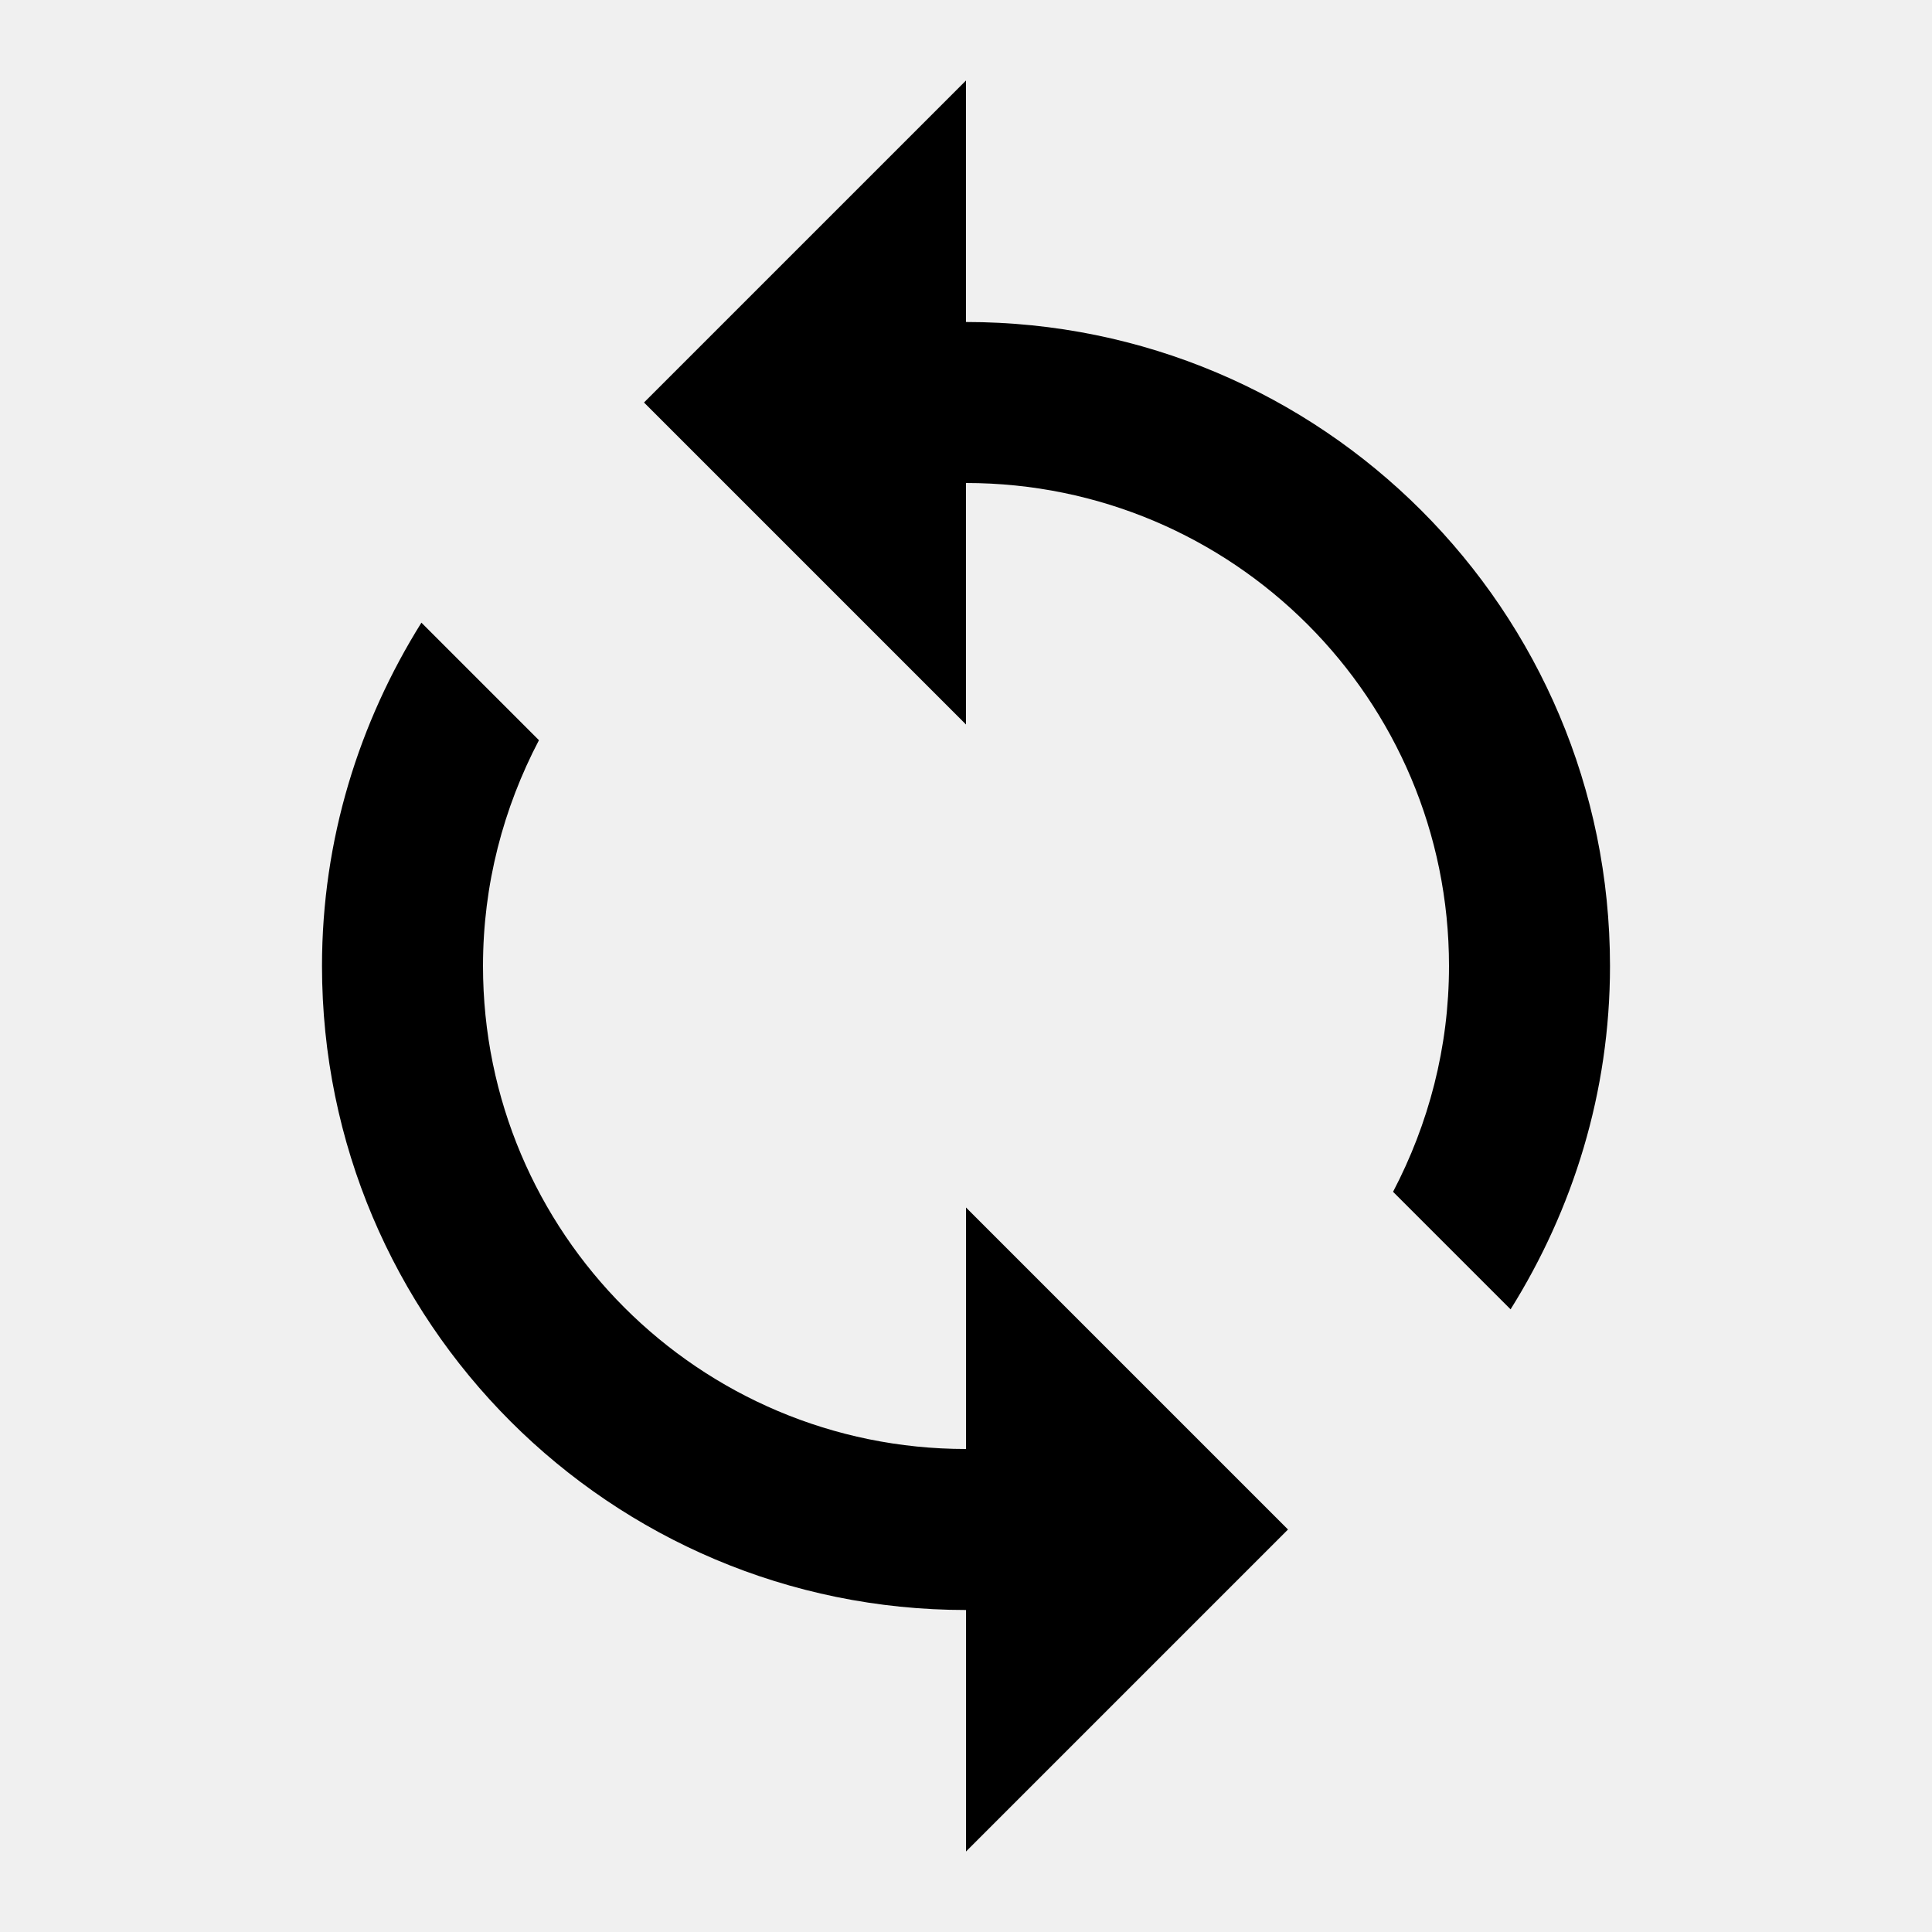
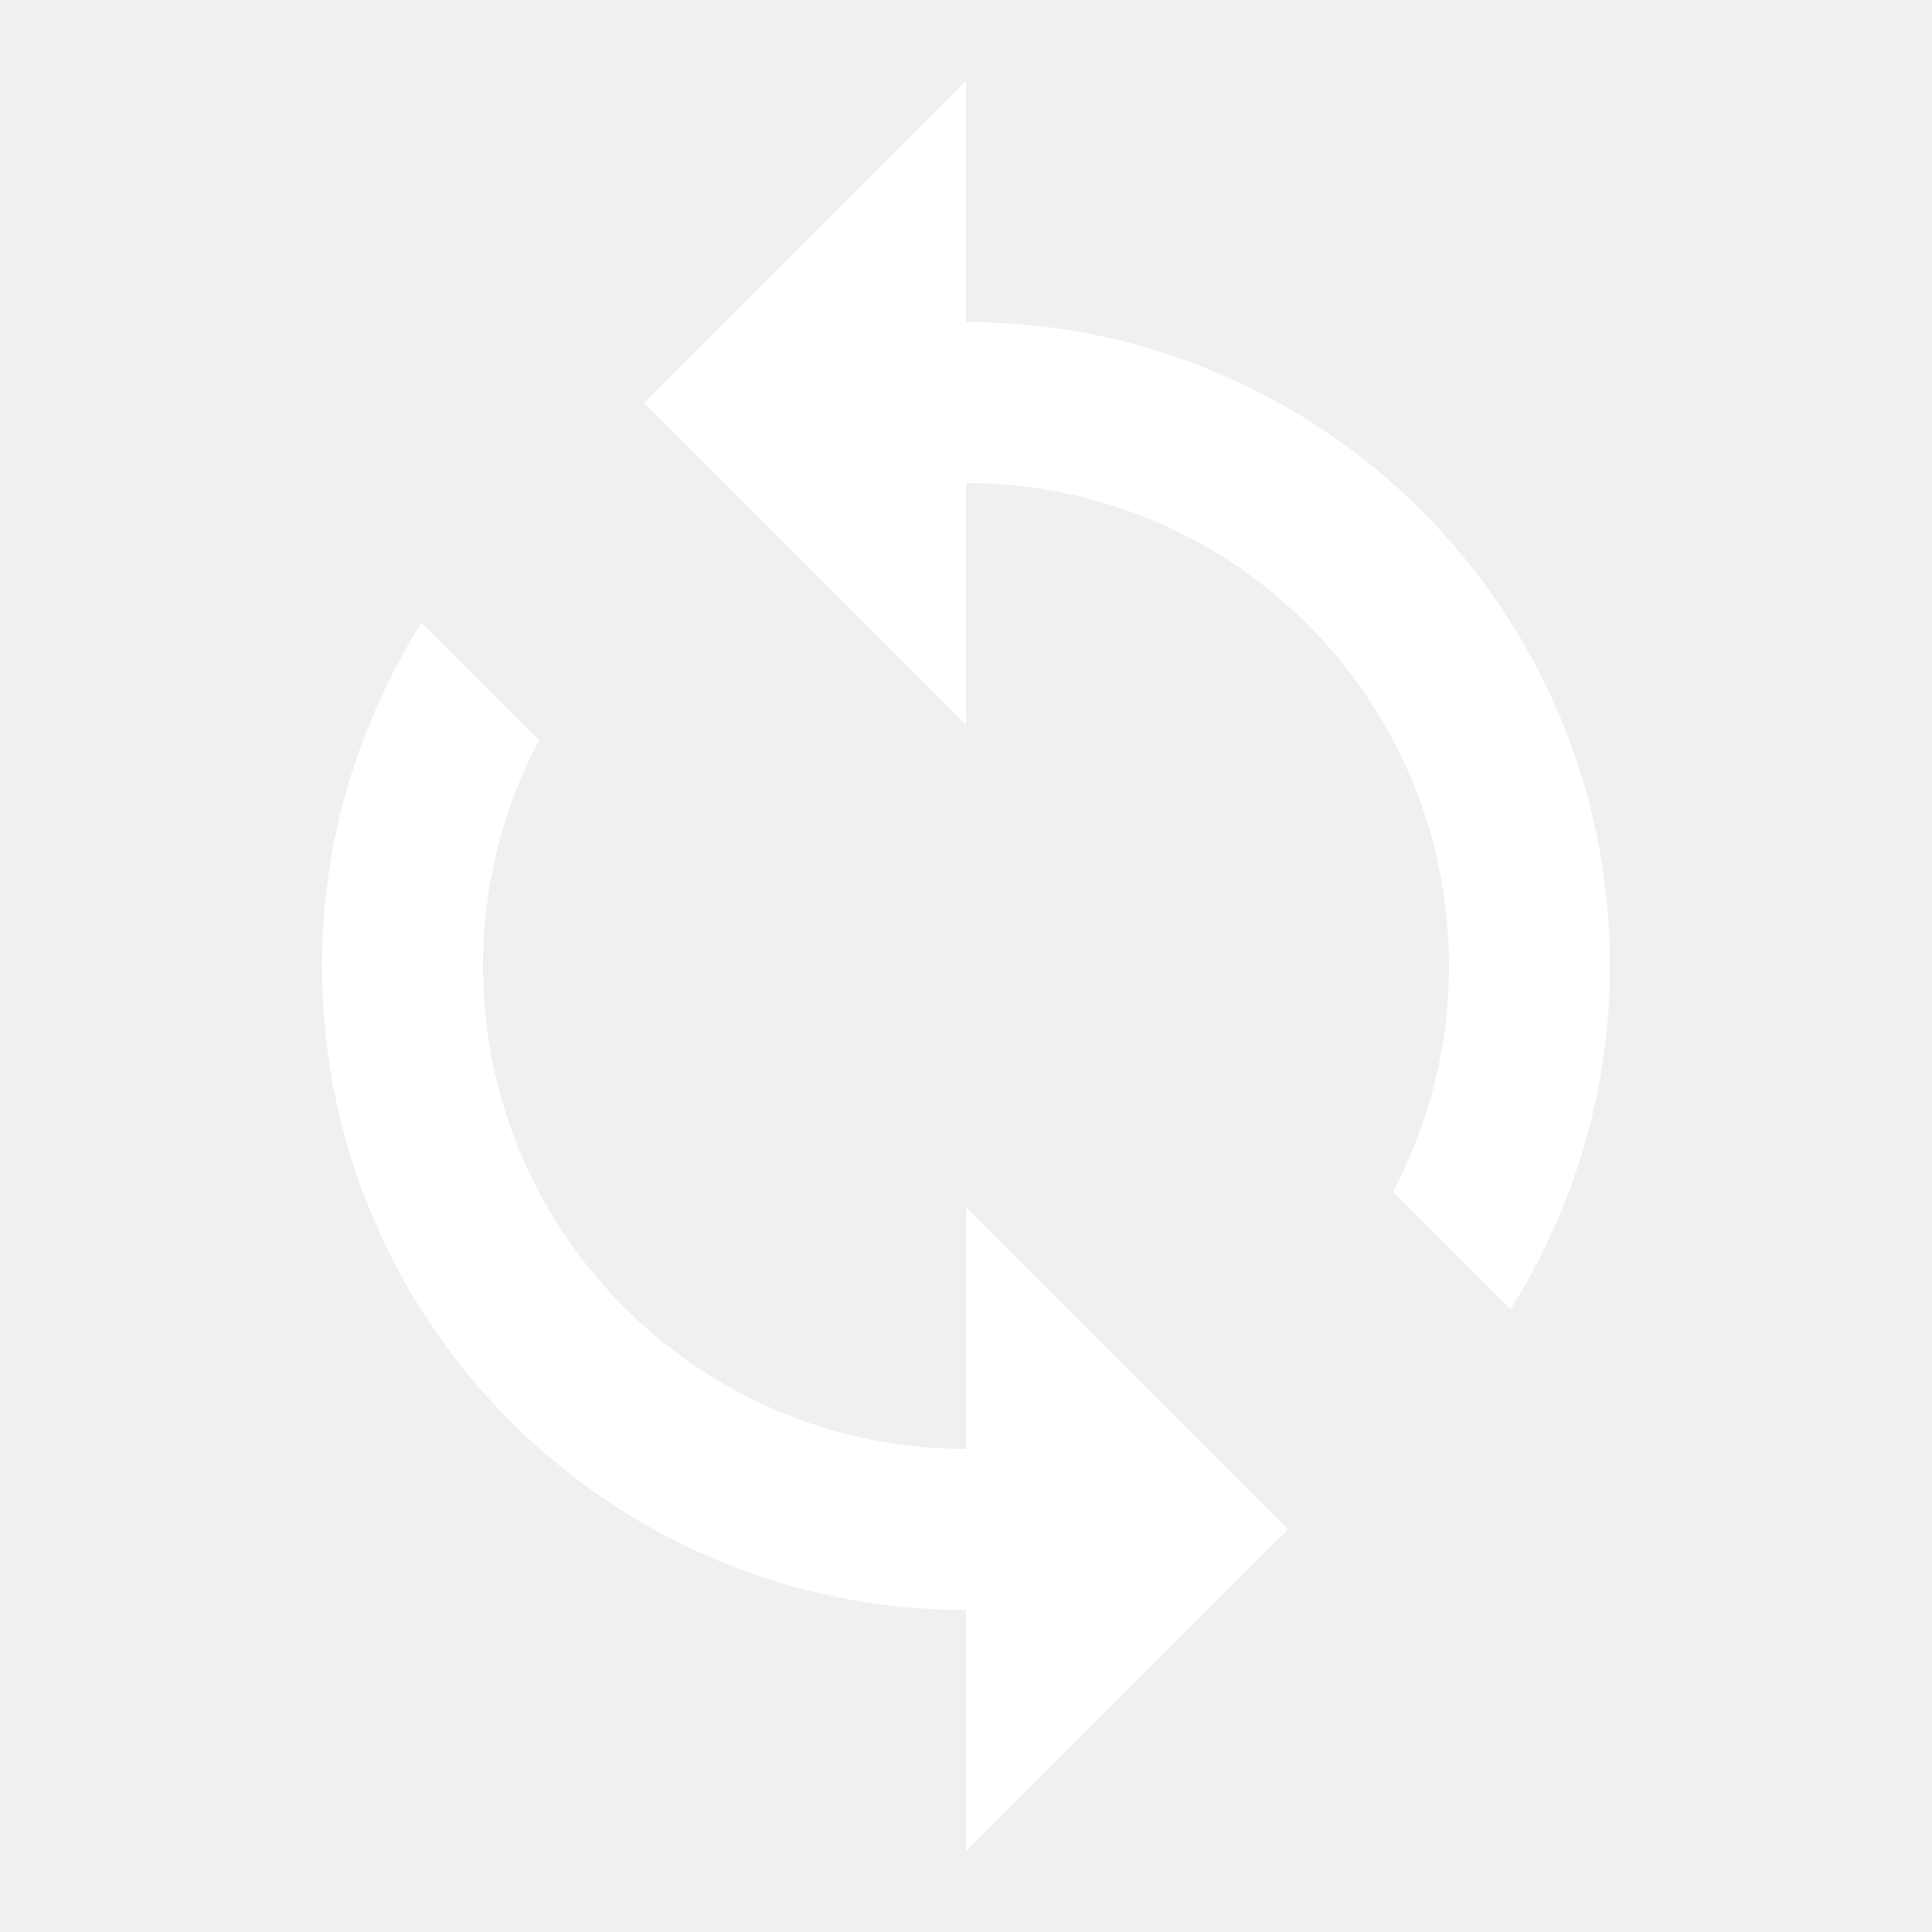
- <svg xmlns="http://www.w3.org/2000/svg" width="48" height="48" viewBox="0 0 48 48">
-   <path d="M24 8V2l-8 8 8 8v-6c6.63 0 12 5.37 12 12 0 2.03-.51 3.93-1.39 5.61l2.92 2.92C39.08 30.05 40 27.14 40 24c0-8.84-7.16-16-16-16zm0 28c-6.63 0-12-5.37-12-12 0-2.03.51-3.93 1.39-5.61l-2.92-2.92C8.92 17.95 8 20.86 8 24c0 8.84 7.16 16 16 16v6l8-8-8-8v6z" />
+ <svg xmlns="http://www.w3.org/2000/svg" width="47" height="47" viewBox="0 0 48 48">
+   <path fill="#fff" d="M24 8V2l-8 8 8 8v-6c6.63 0 12 5.37 12 12 0 2.03-.51 3.93-1.39 5.61l2.92 2.92C39.08 30.05 40 27.14 40 24c0-8.84-7.16-16-16-16zm0 28c-6.63 0-12-5.37-12-12 0-2.03.51-3.93 1.39-5.61l-2.92-2.92C8.92 17.95 8 20.86 8 24c0 8.84 7.16 16 16 16v6l8-8-8-8v6z" />
  <path d="M0 0h48v48H0z" fill="none" />
</svg>
